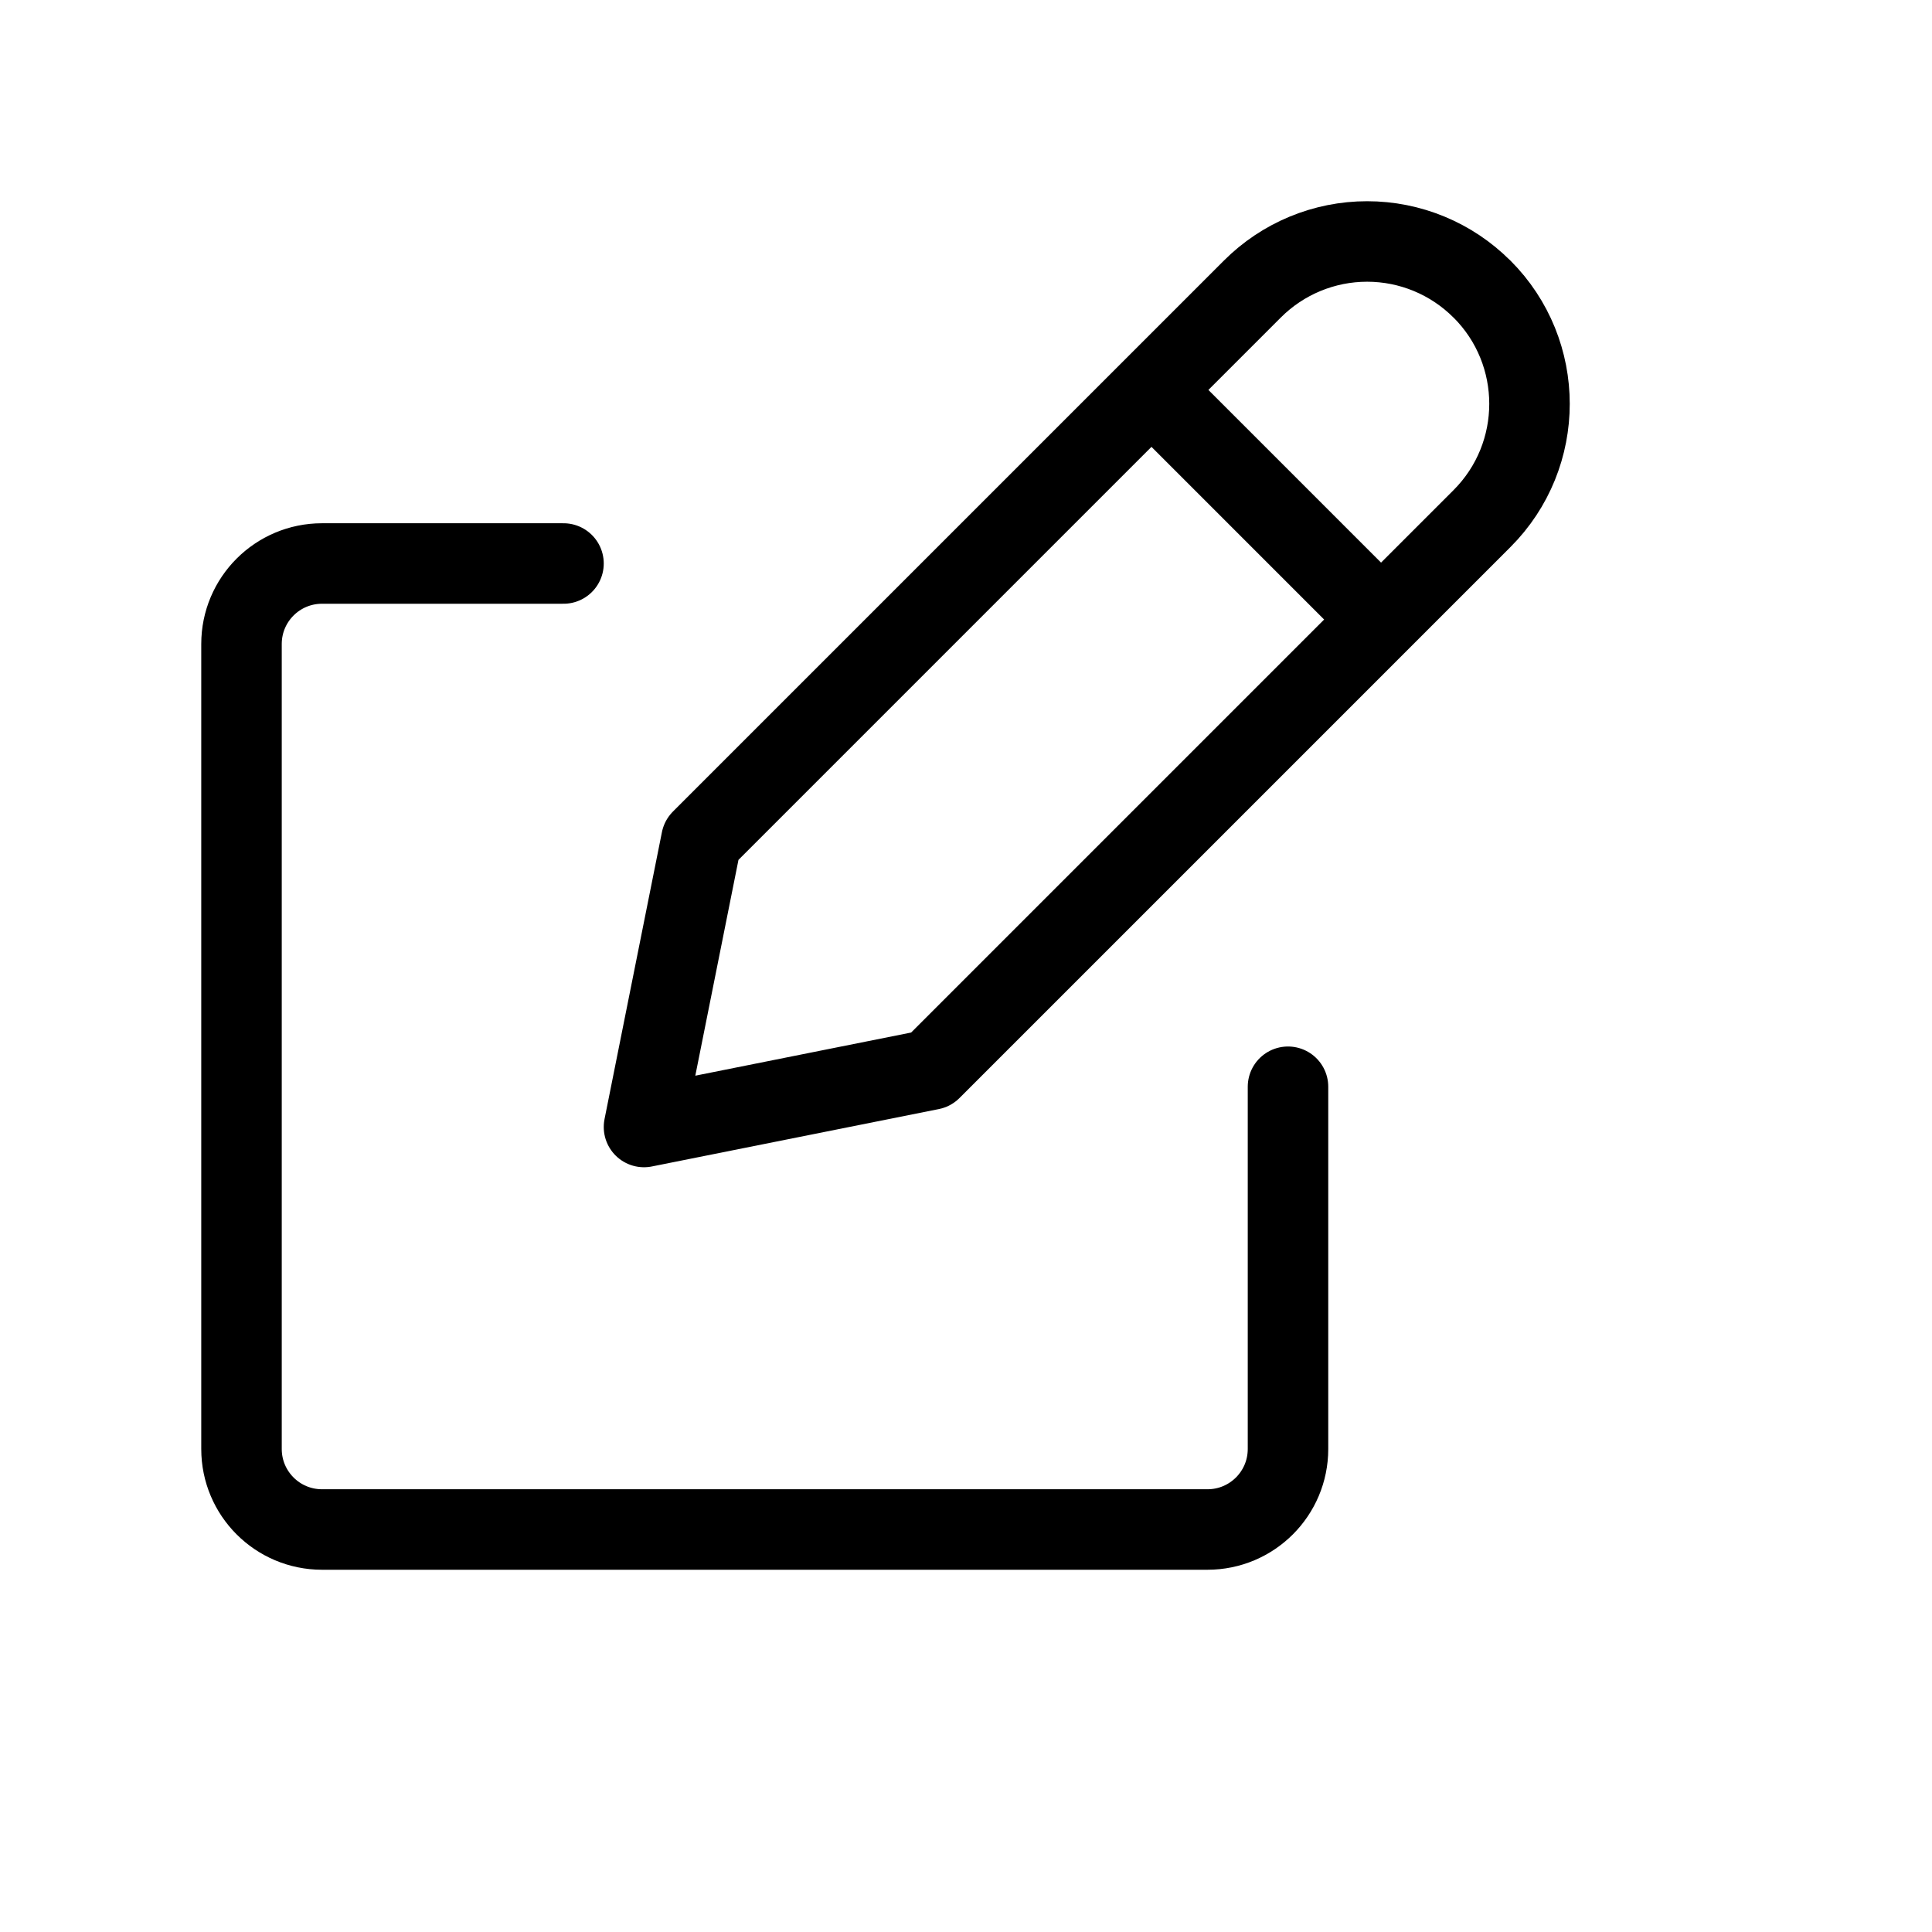
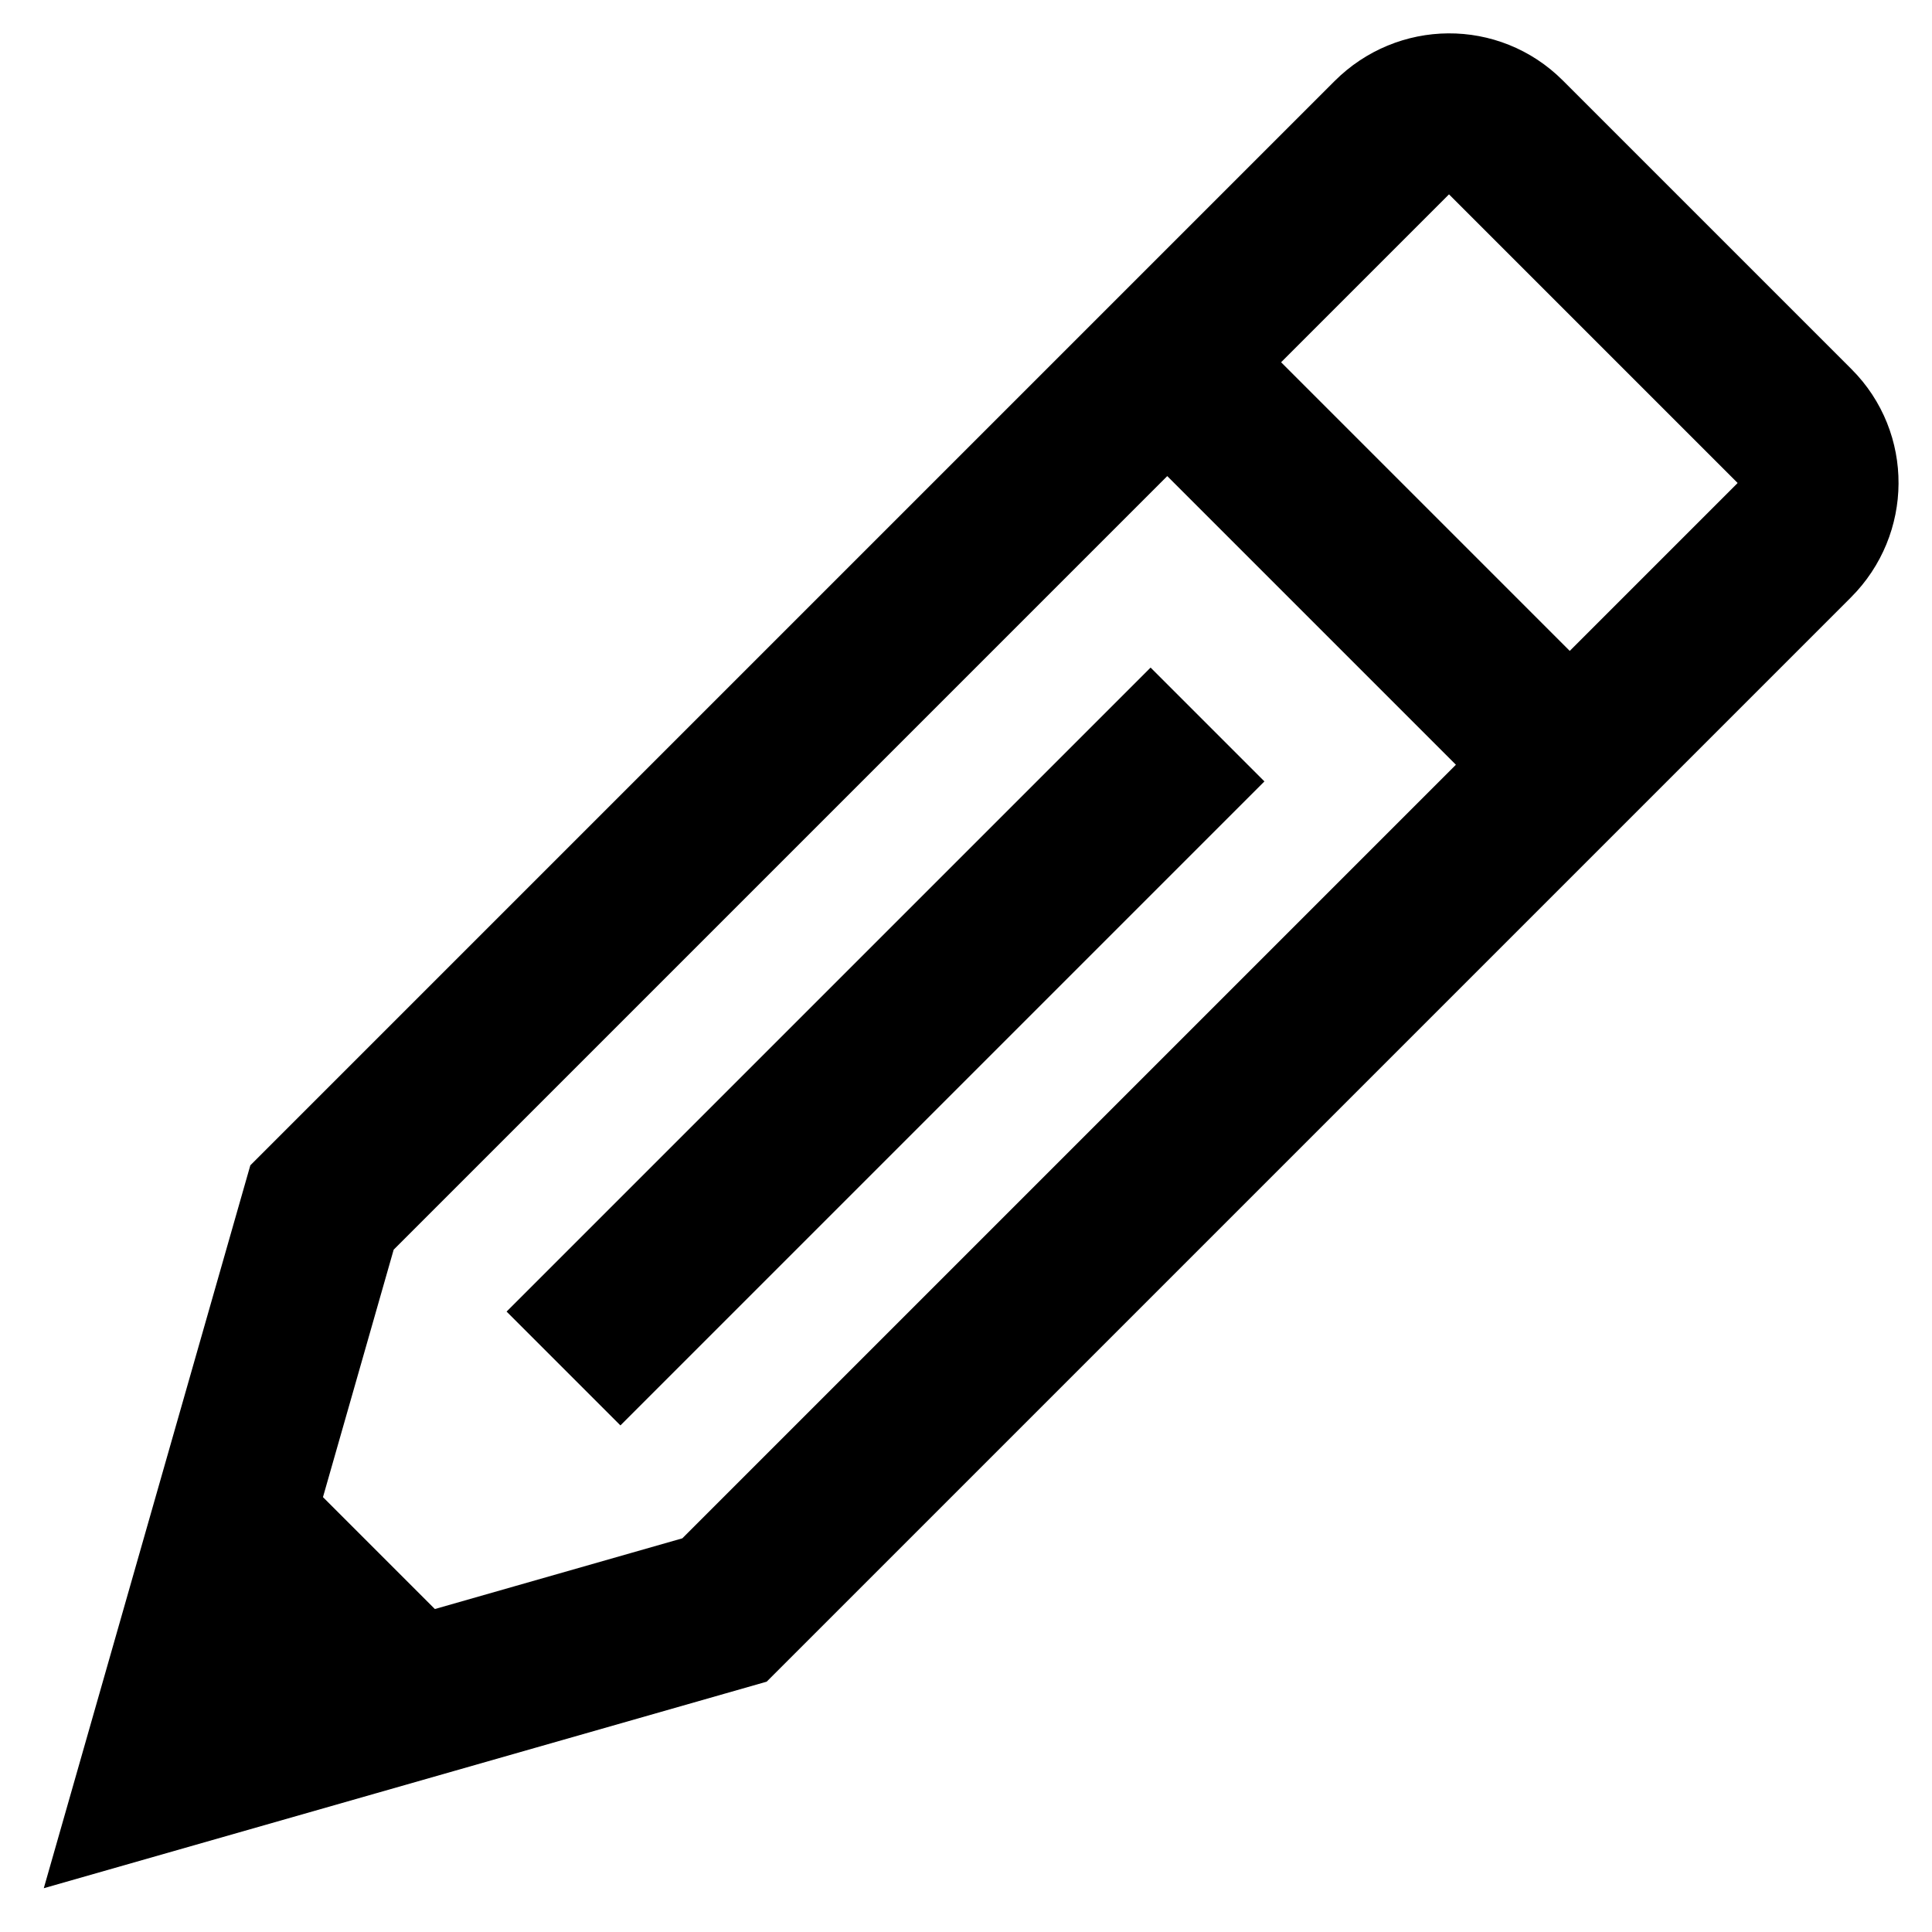
- <svg xmlns="http://www.w3.org/2000/svg" class="w-[25px] h-[25px] text-gray-800 dark:text-white" aria-hidden="true" width="24" height="24" fill="none" viewBox="0 0 24 24">
-   <path stroke="currentColor" stroke-linecap="round" stroke-linejoin="round" stroke-width="1" d="m14.304 4.844 2.852 2.852M7 7H4a1 1 0 0 0-1 1v10a1 1 0 0 0 1 1h11a1 1 0 0 0 1-1v-4.5m2.409-9.91a2.017 2.017 0 0 1 0 2.853l-6.844 6.844L8 14l.713-3.565 6.844-6.844a2.015 2.015 0 0 1 2.852 0Z" />
+ <svg xmlns="http://www.w3.org/2000/svg" width="25px" height="25px" viewBox="0 0 24 24">
+   <path fill="none" stroke="#000000" stroke-width="2" d="M14,4 L20,10 L14,4 Z M22.294,5.294 C22.684,5.684 22.681,6.319 22.286,6.714 L9,20 L2,22 L4,15 L17.286,1.714 C17.681,1.319 18.313,1.313 18.706,1.706 L22.294,5.294 Z M3,19 L5,21 M7,17 L15,9" />
</svg>
